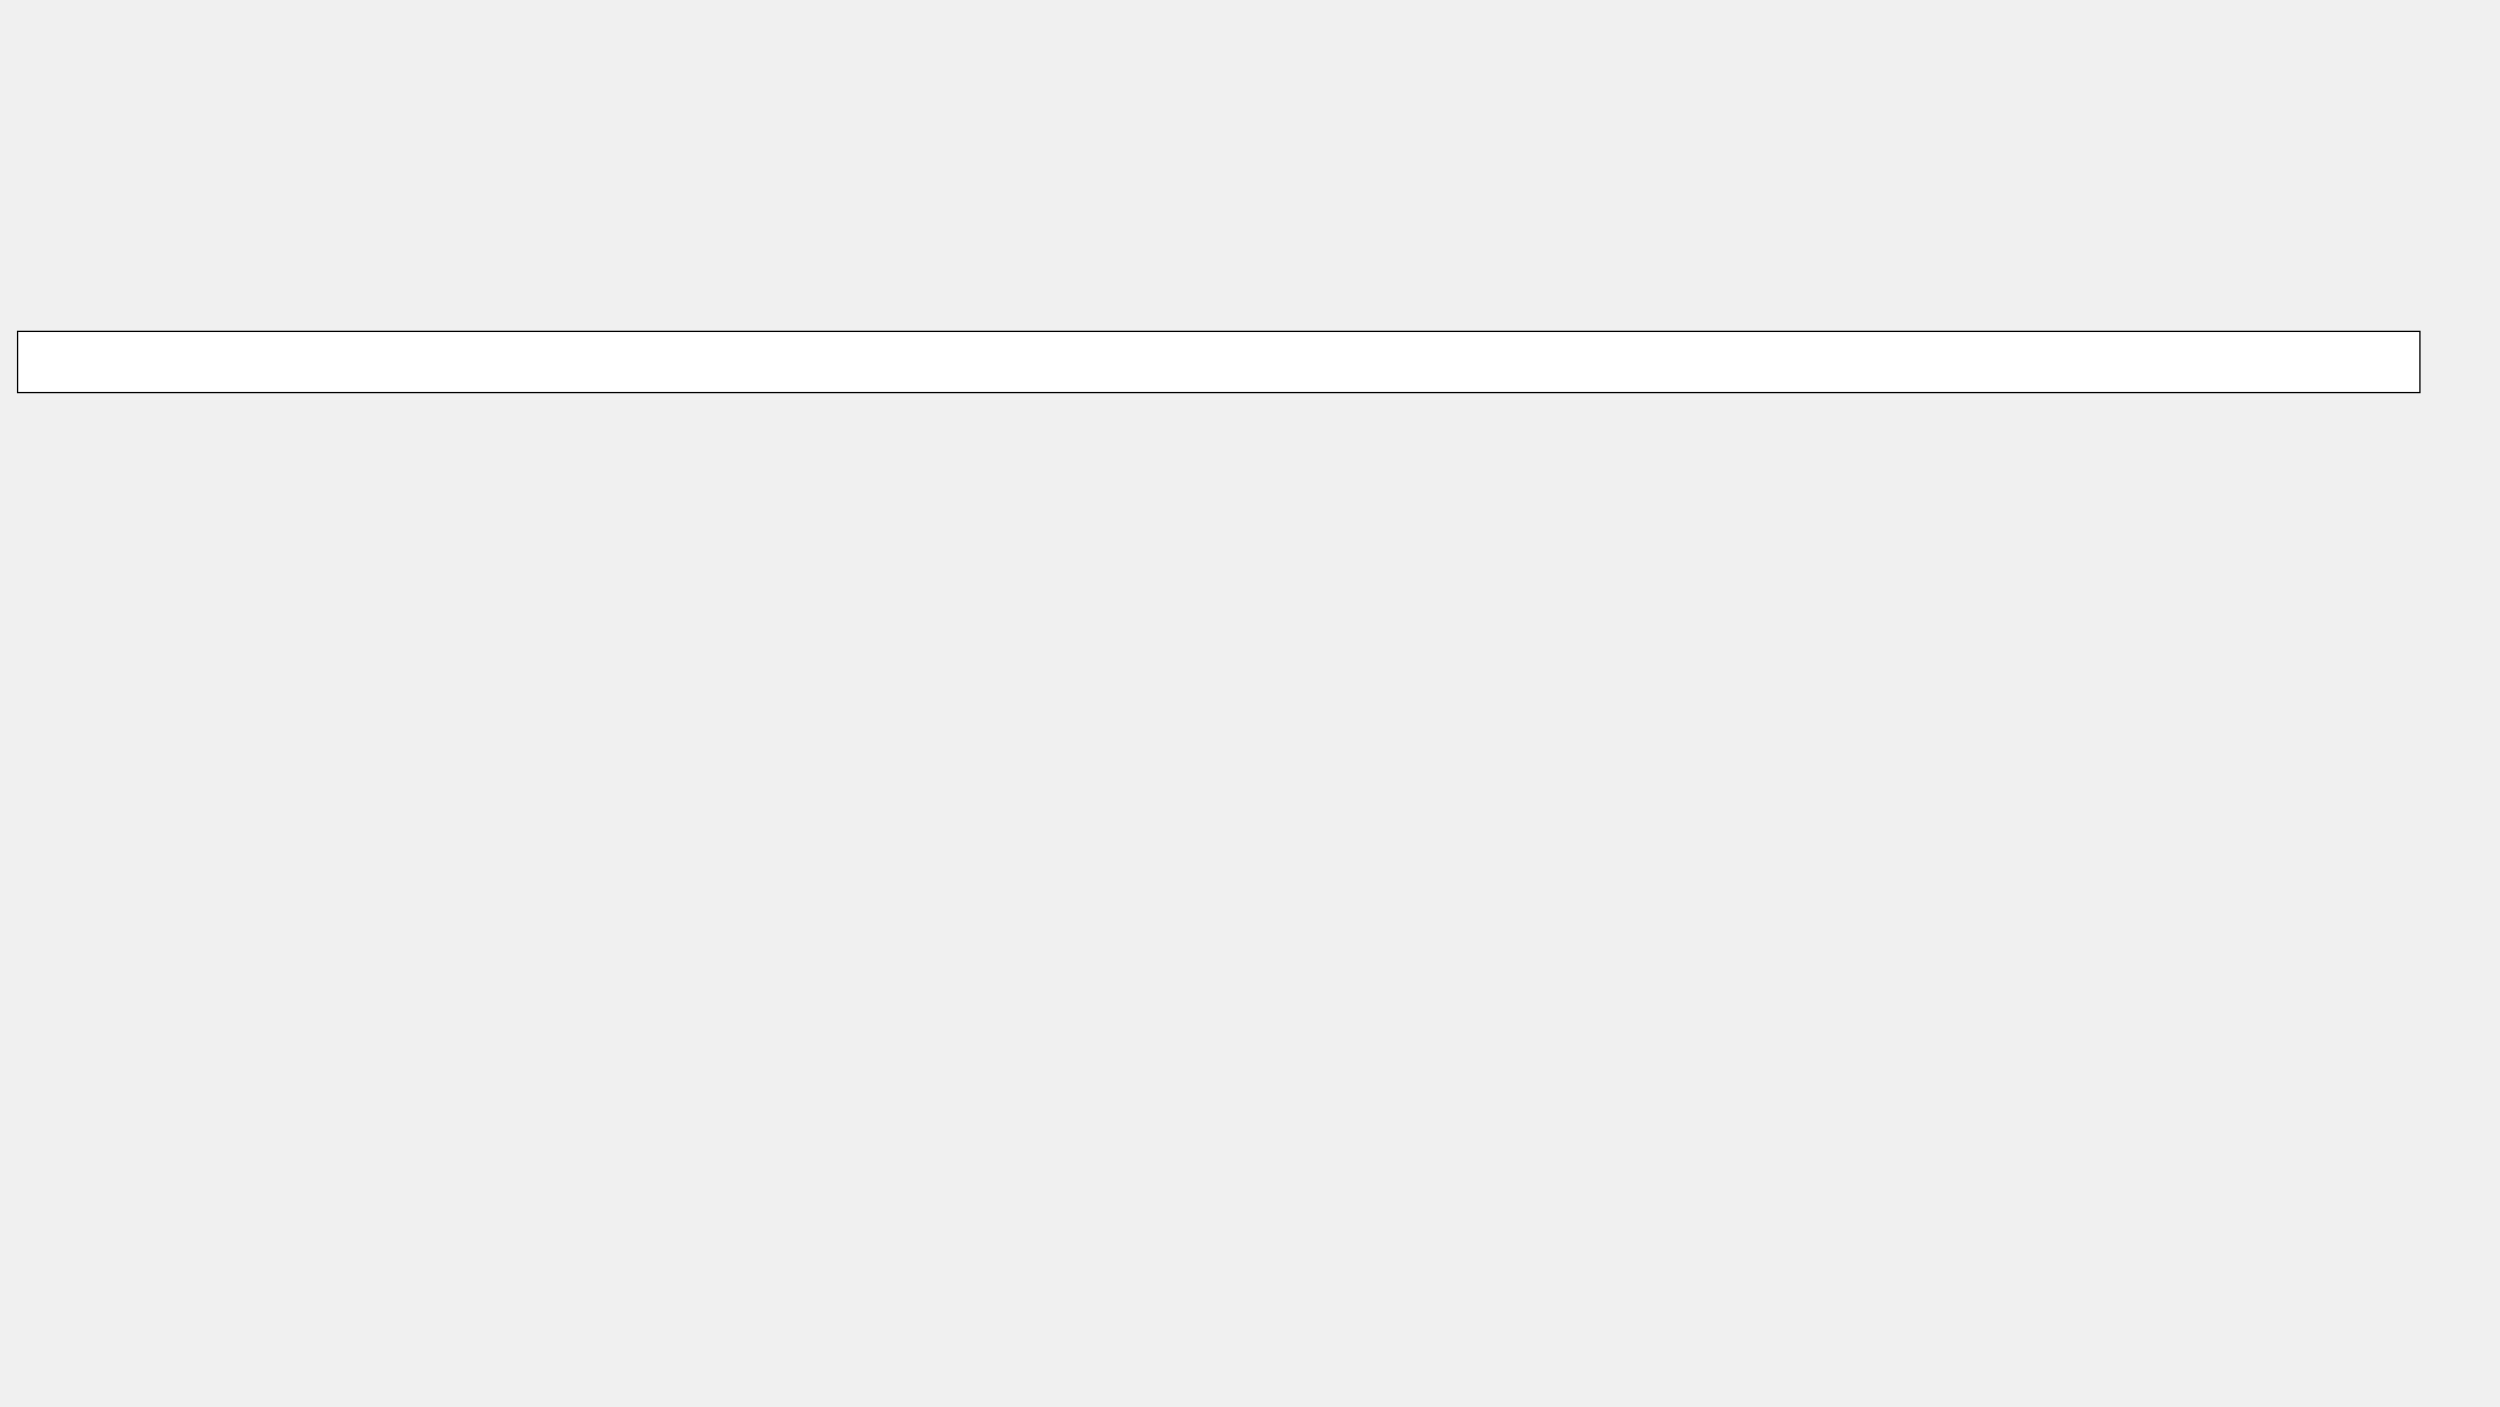
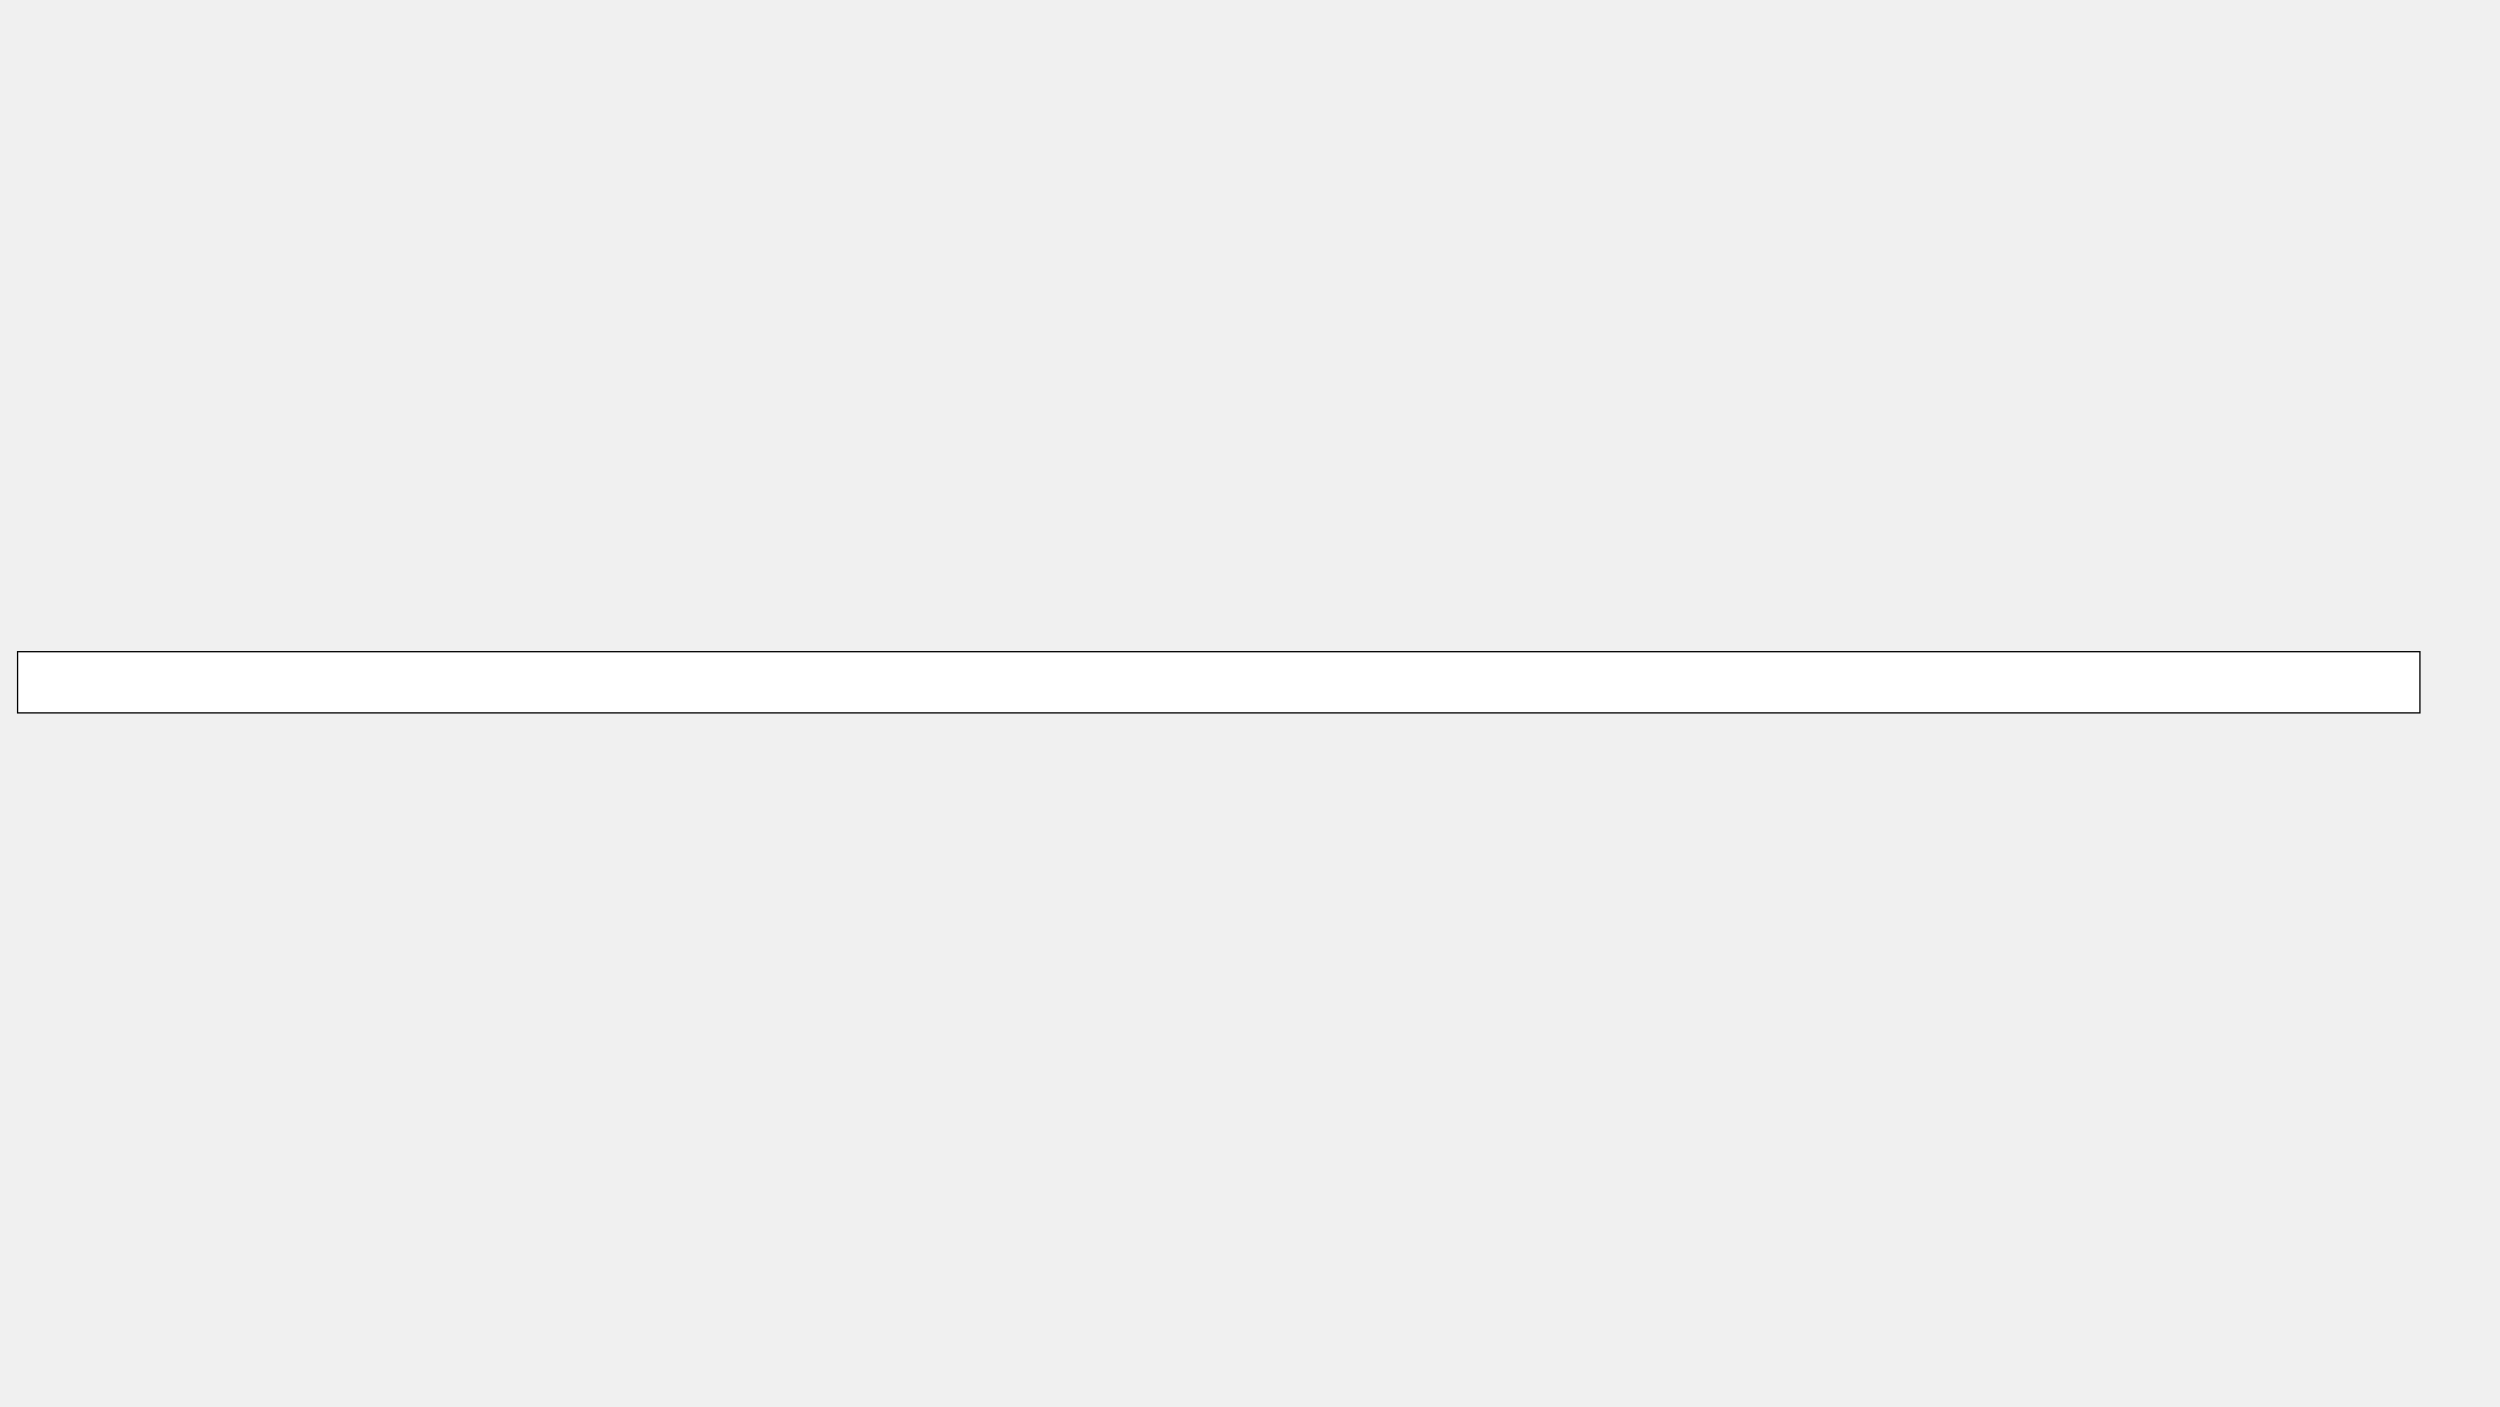
<svg xmlns="http://www.w3.org/2000/svg" version="1.1" id="Layer_1" x="0px" y="0px" width="1920px" height="1080px" viewBox="0 0 1920 1080" enable-background="new 0 0 1920 1080" xml:space="preserve">
-   <rect x="13.5" y="254.5" fill="#FFFFFF" stroke="#000000" stroke-miterlimit="10" width="1845" height="47" />
+   <rect x="13.5" y="500.5" fill="#FFFFFF" stroke="#000000" stroke-miterlimit="10" width="1845" height="47" />
</svg>
